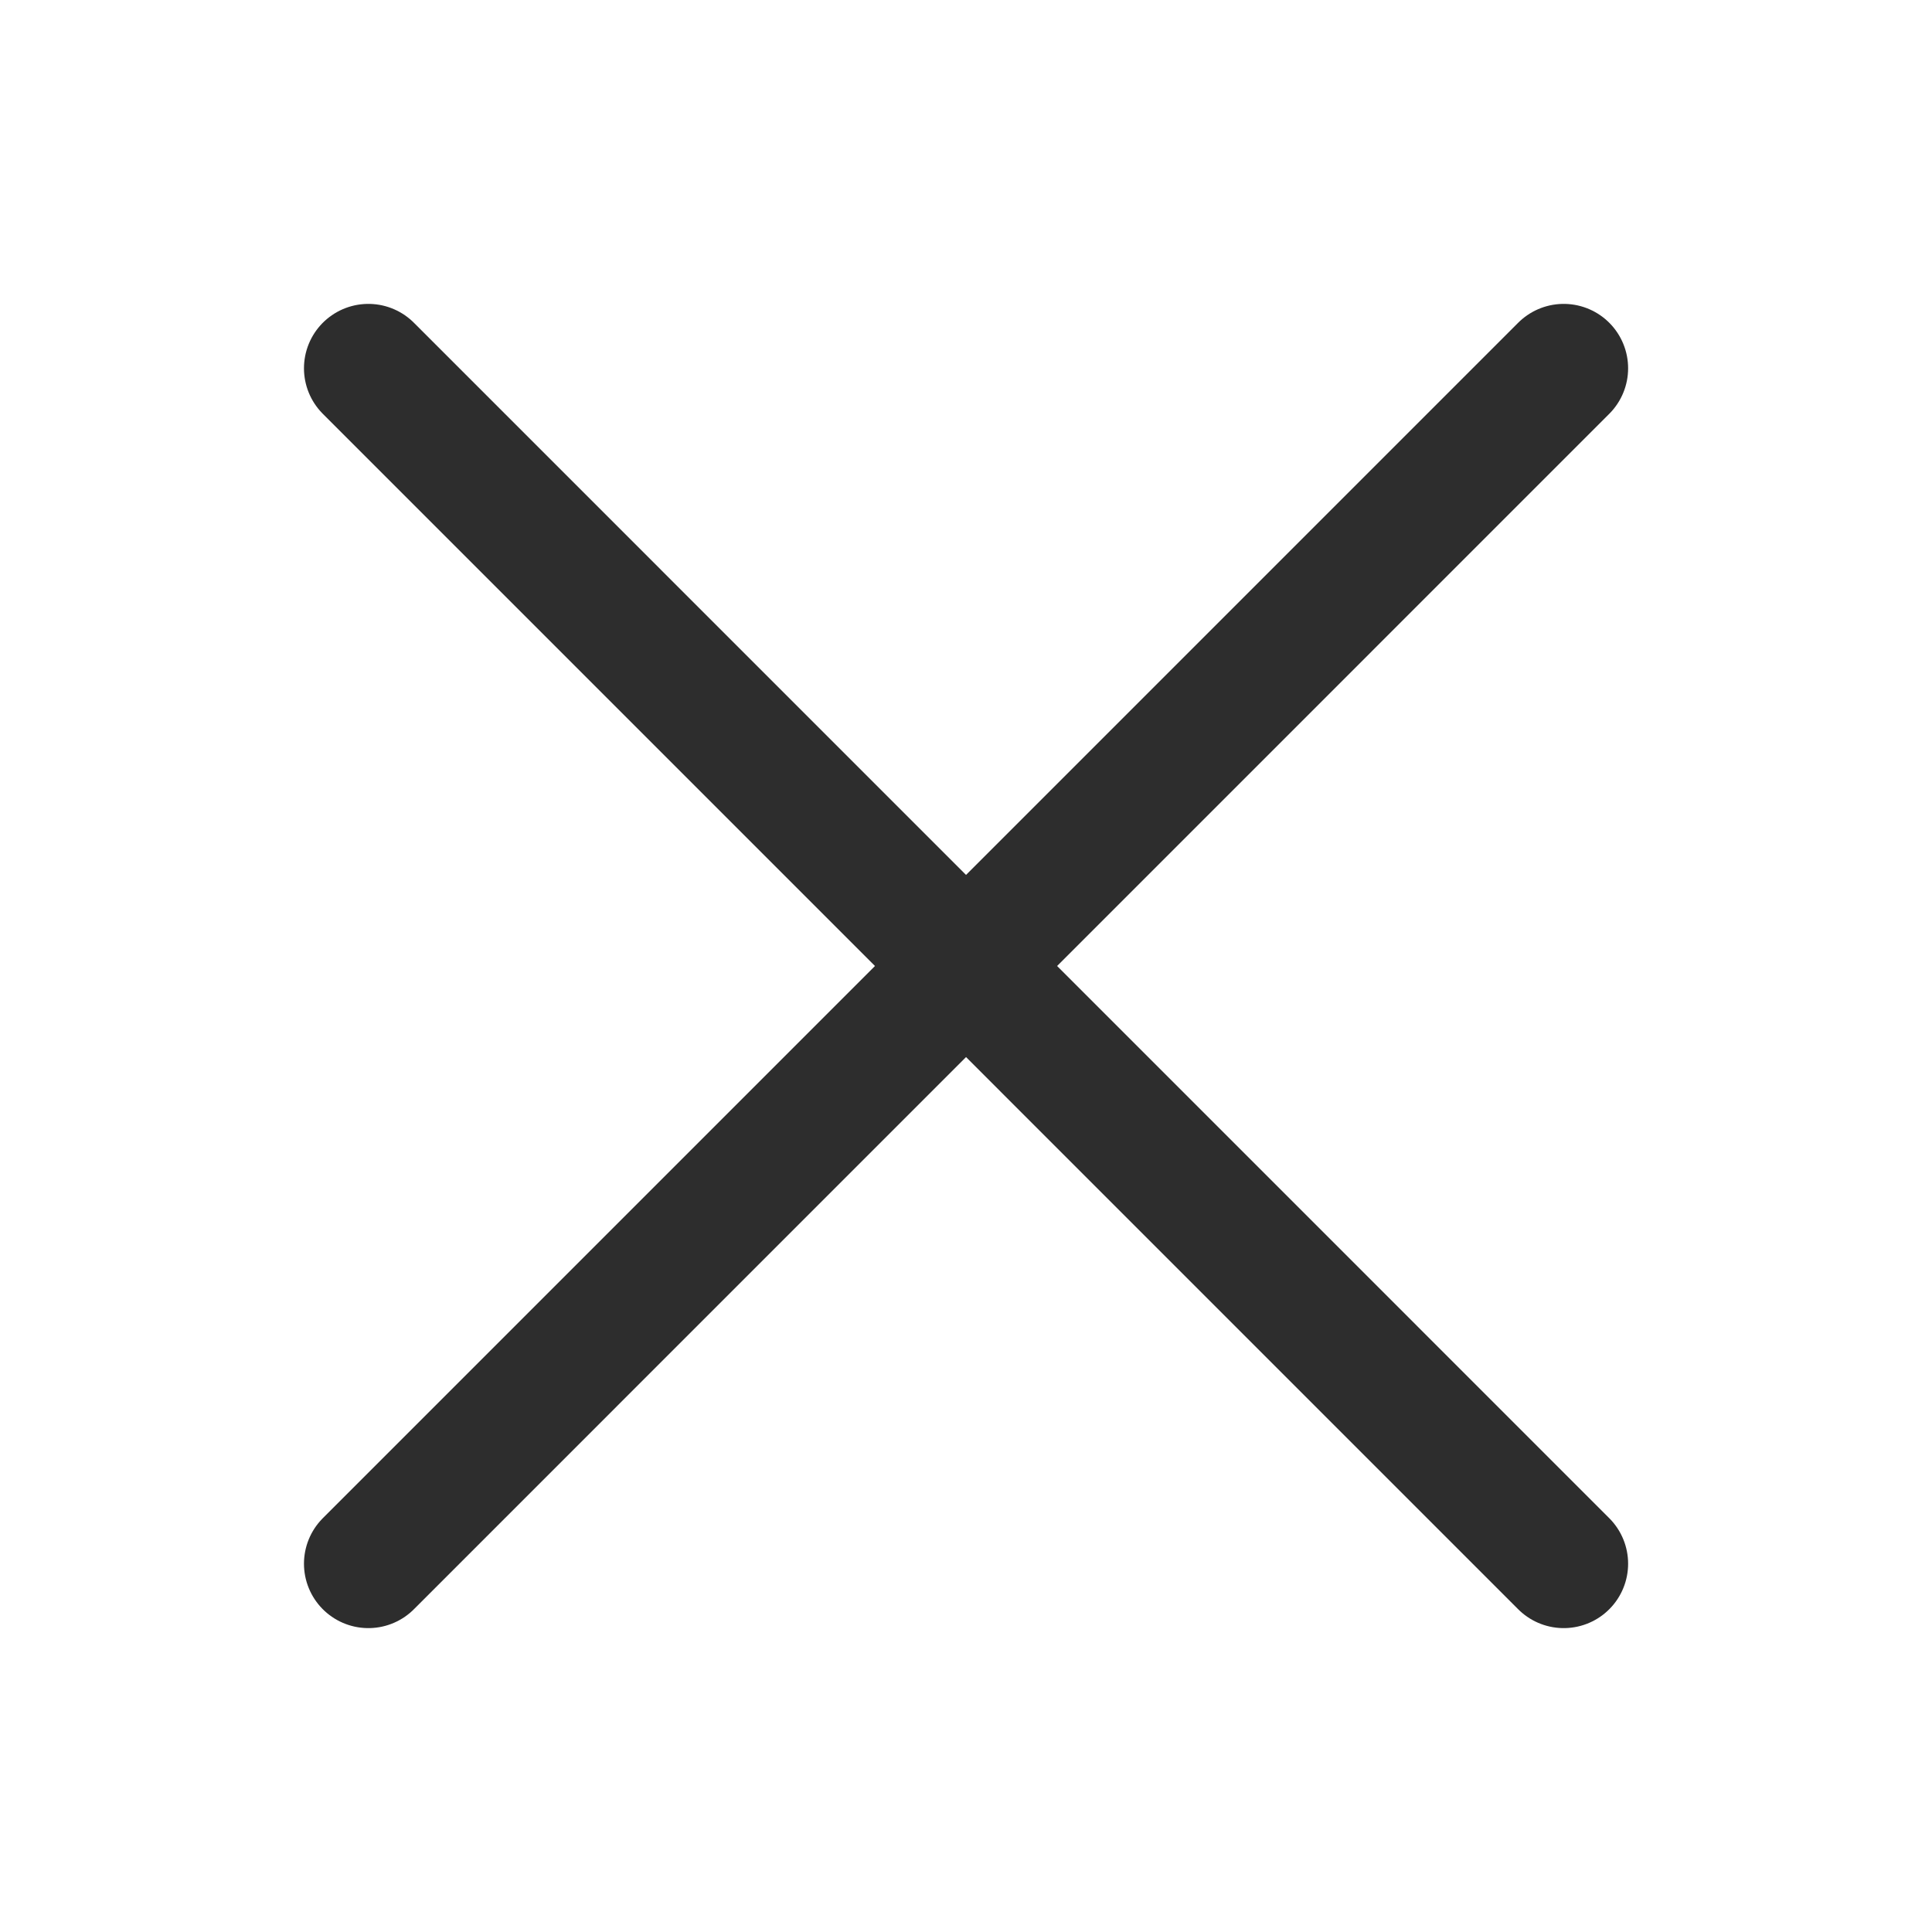
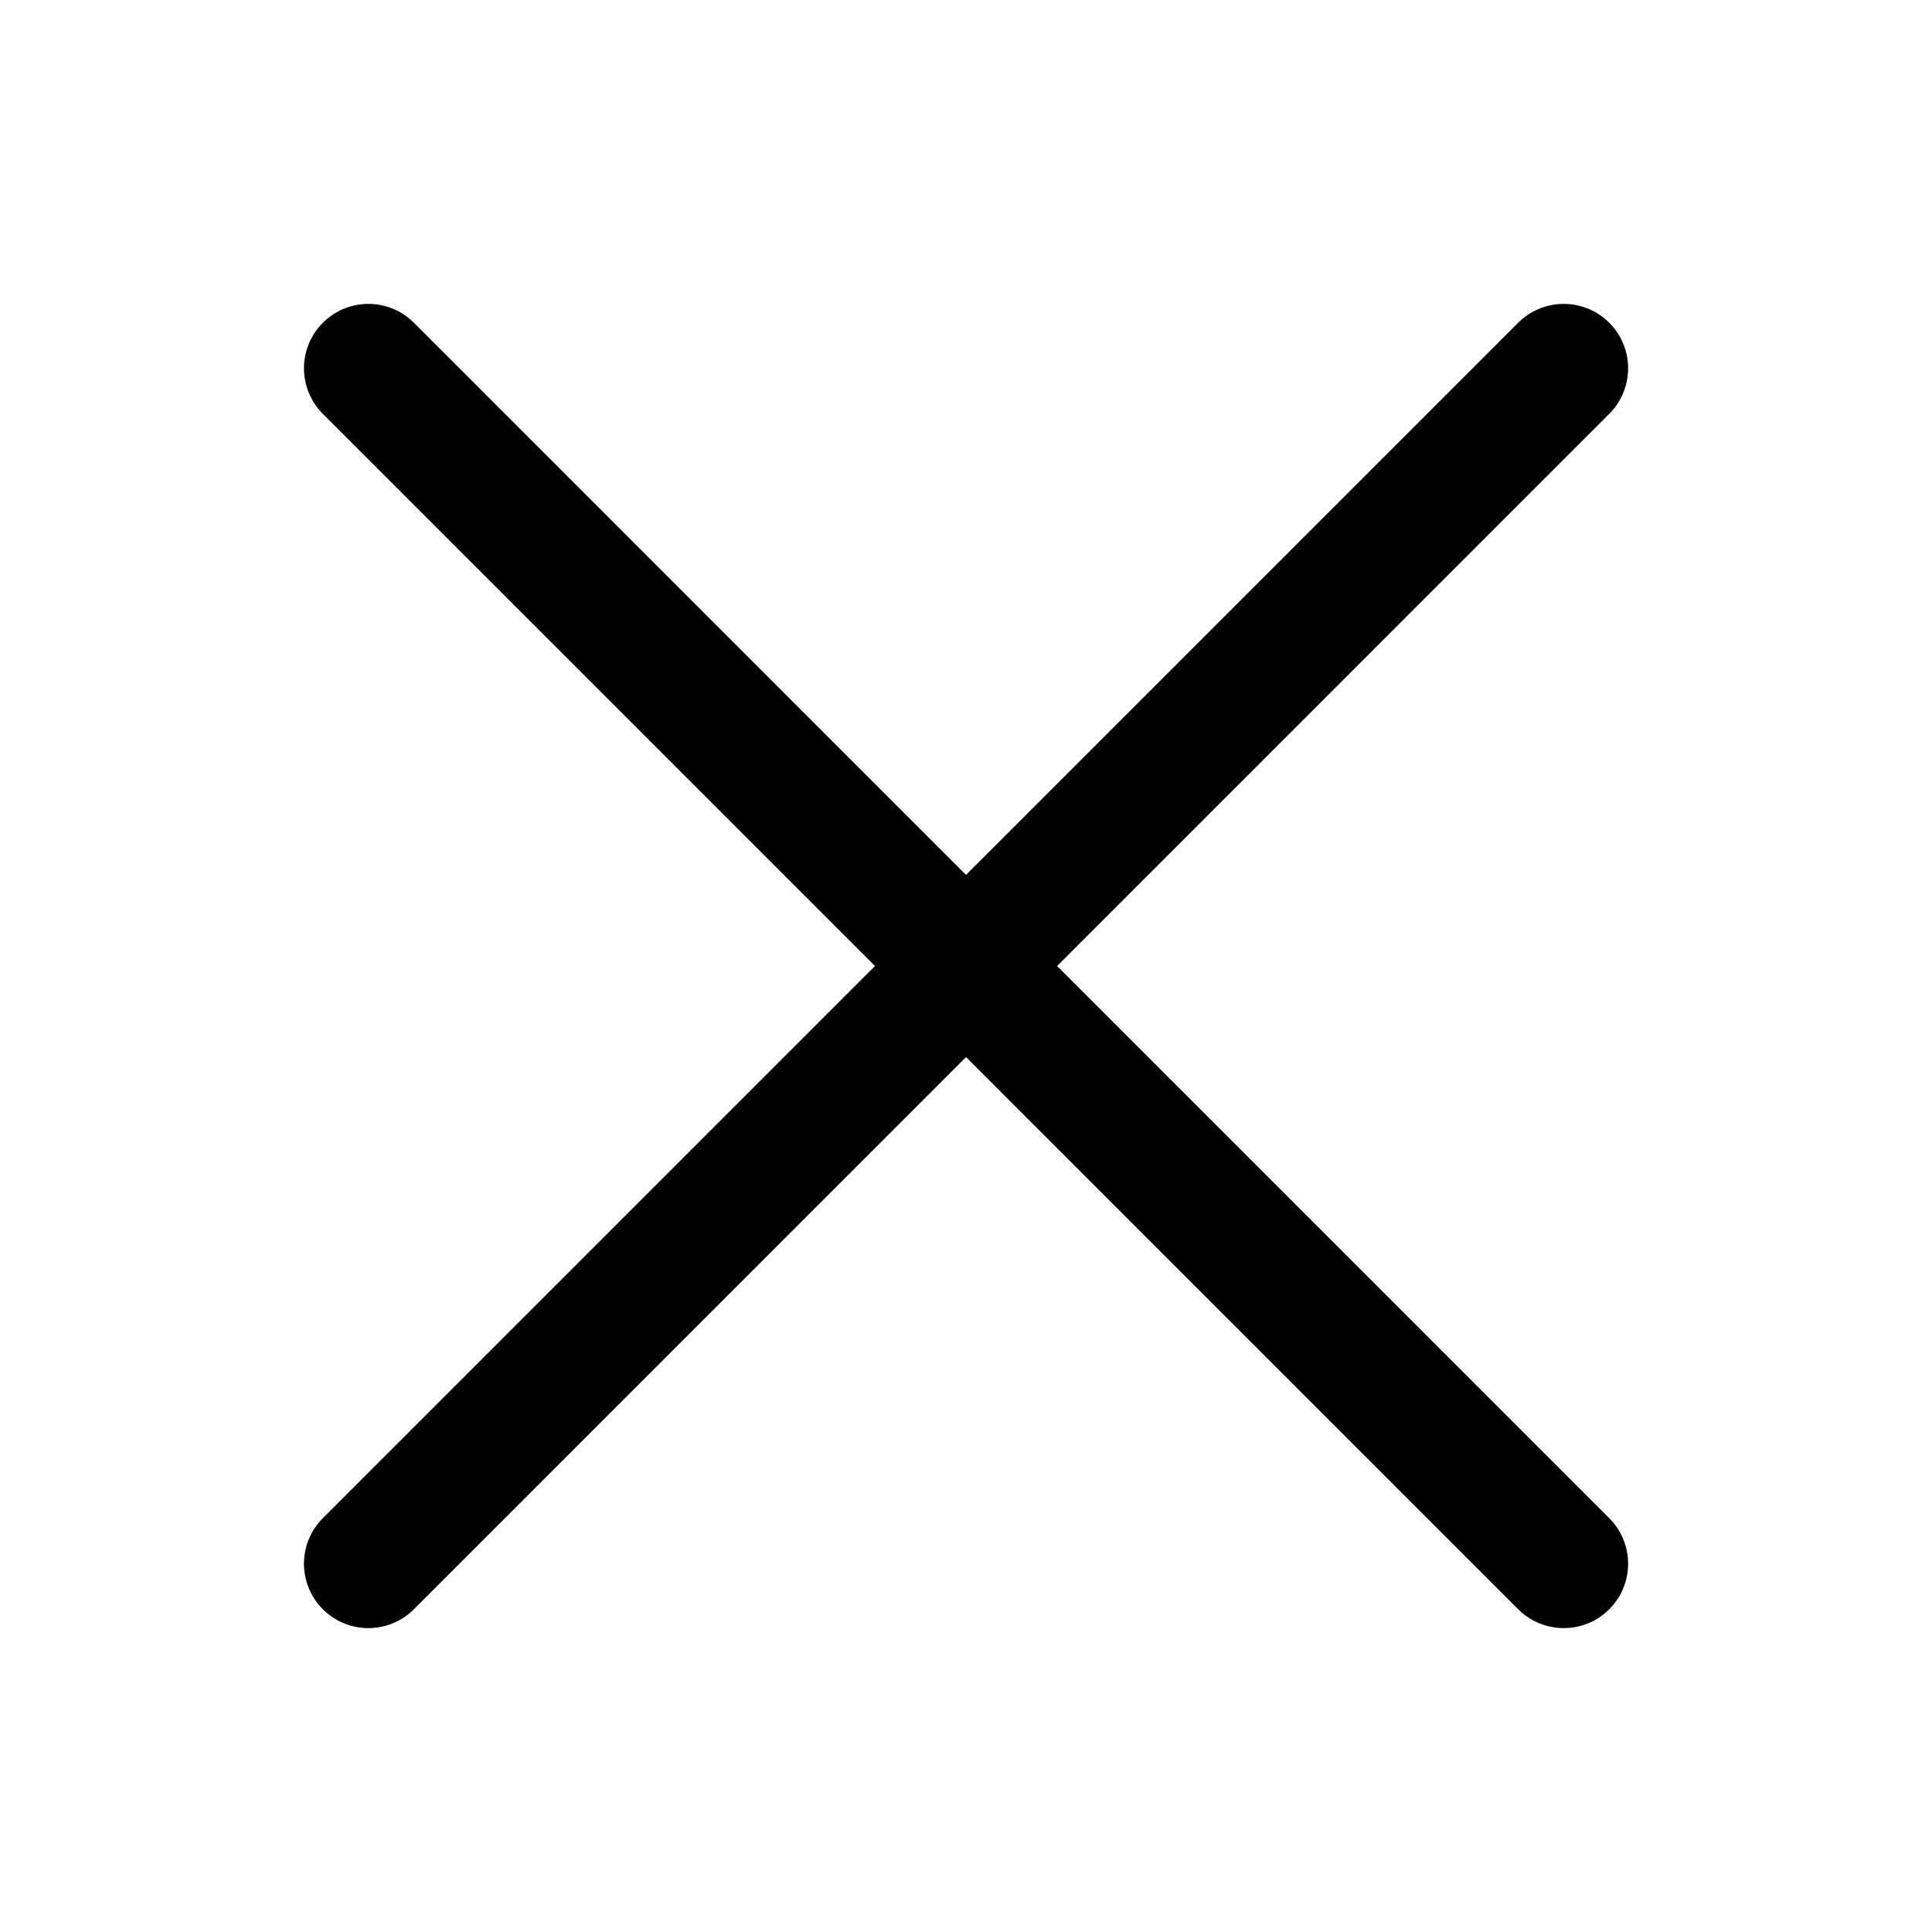
- <svg xmlns="http://www.w3.org/2000/svg" width="24" height="24" viewBox="0 0 24 24" fill="none">
-   <path d="M4.576 4.575L19.425 19.425" stroke="#2D2D2D" stroke-width="1.6" stroke-linecap="round" />
-   <path d="M19.425 4.575L4.576 19.425" stroke="#2D2D2D" stroke-width="1.6" stroke-linecap="round" />
+ <svg xmlns="http://www.w3.org/2000/svg" width="100%" height="100%" viewBox="0 0 24 24" fill="none">
+   <path d="M4.576 4.575L19.425 19.425" stroke="currentColor" stroke-width="1.6" stroke-linecap="round" />
+   <path d="M19.425 4.575L4.576 19.425" stroke="currentColor" stroke-width="1.6" stroke-linecap="round" />
</svg>
